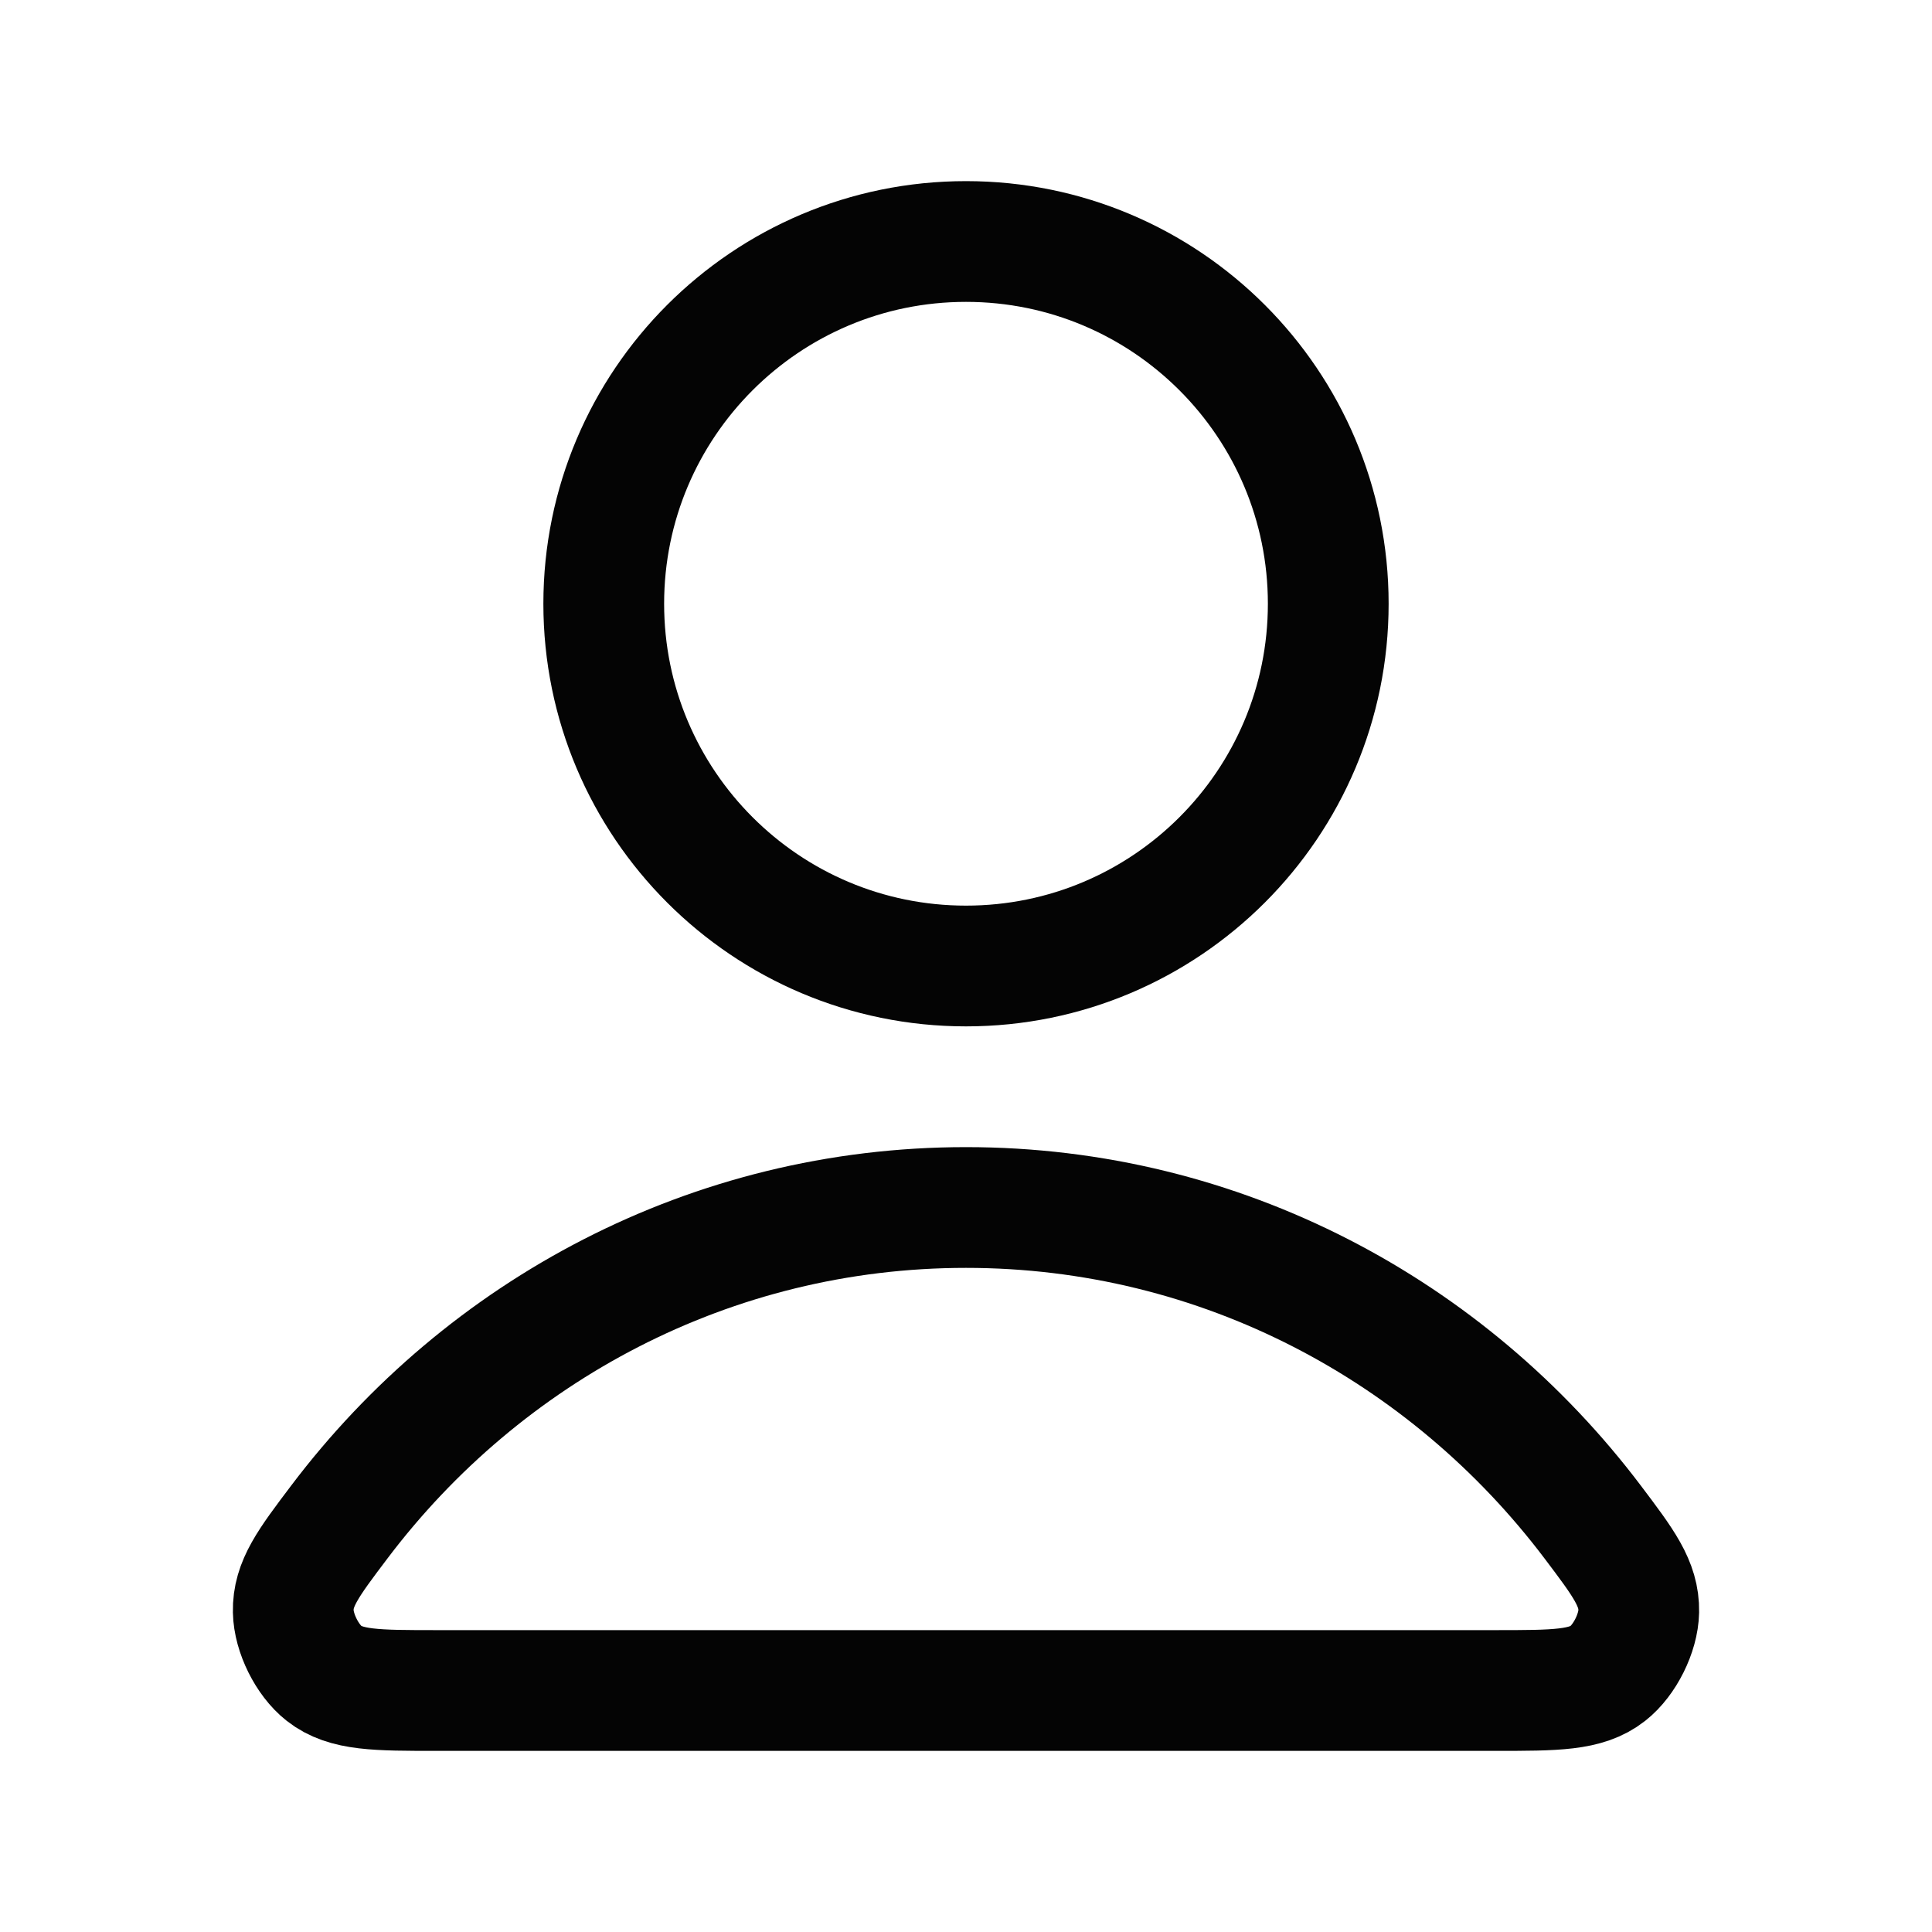
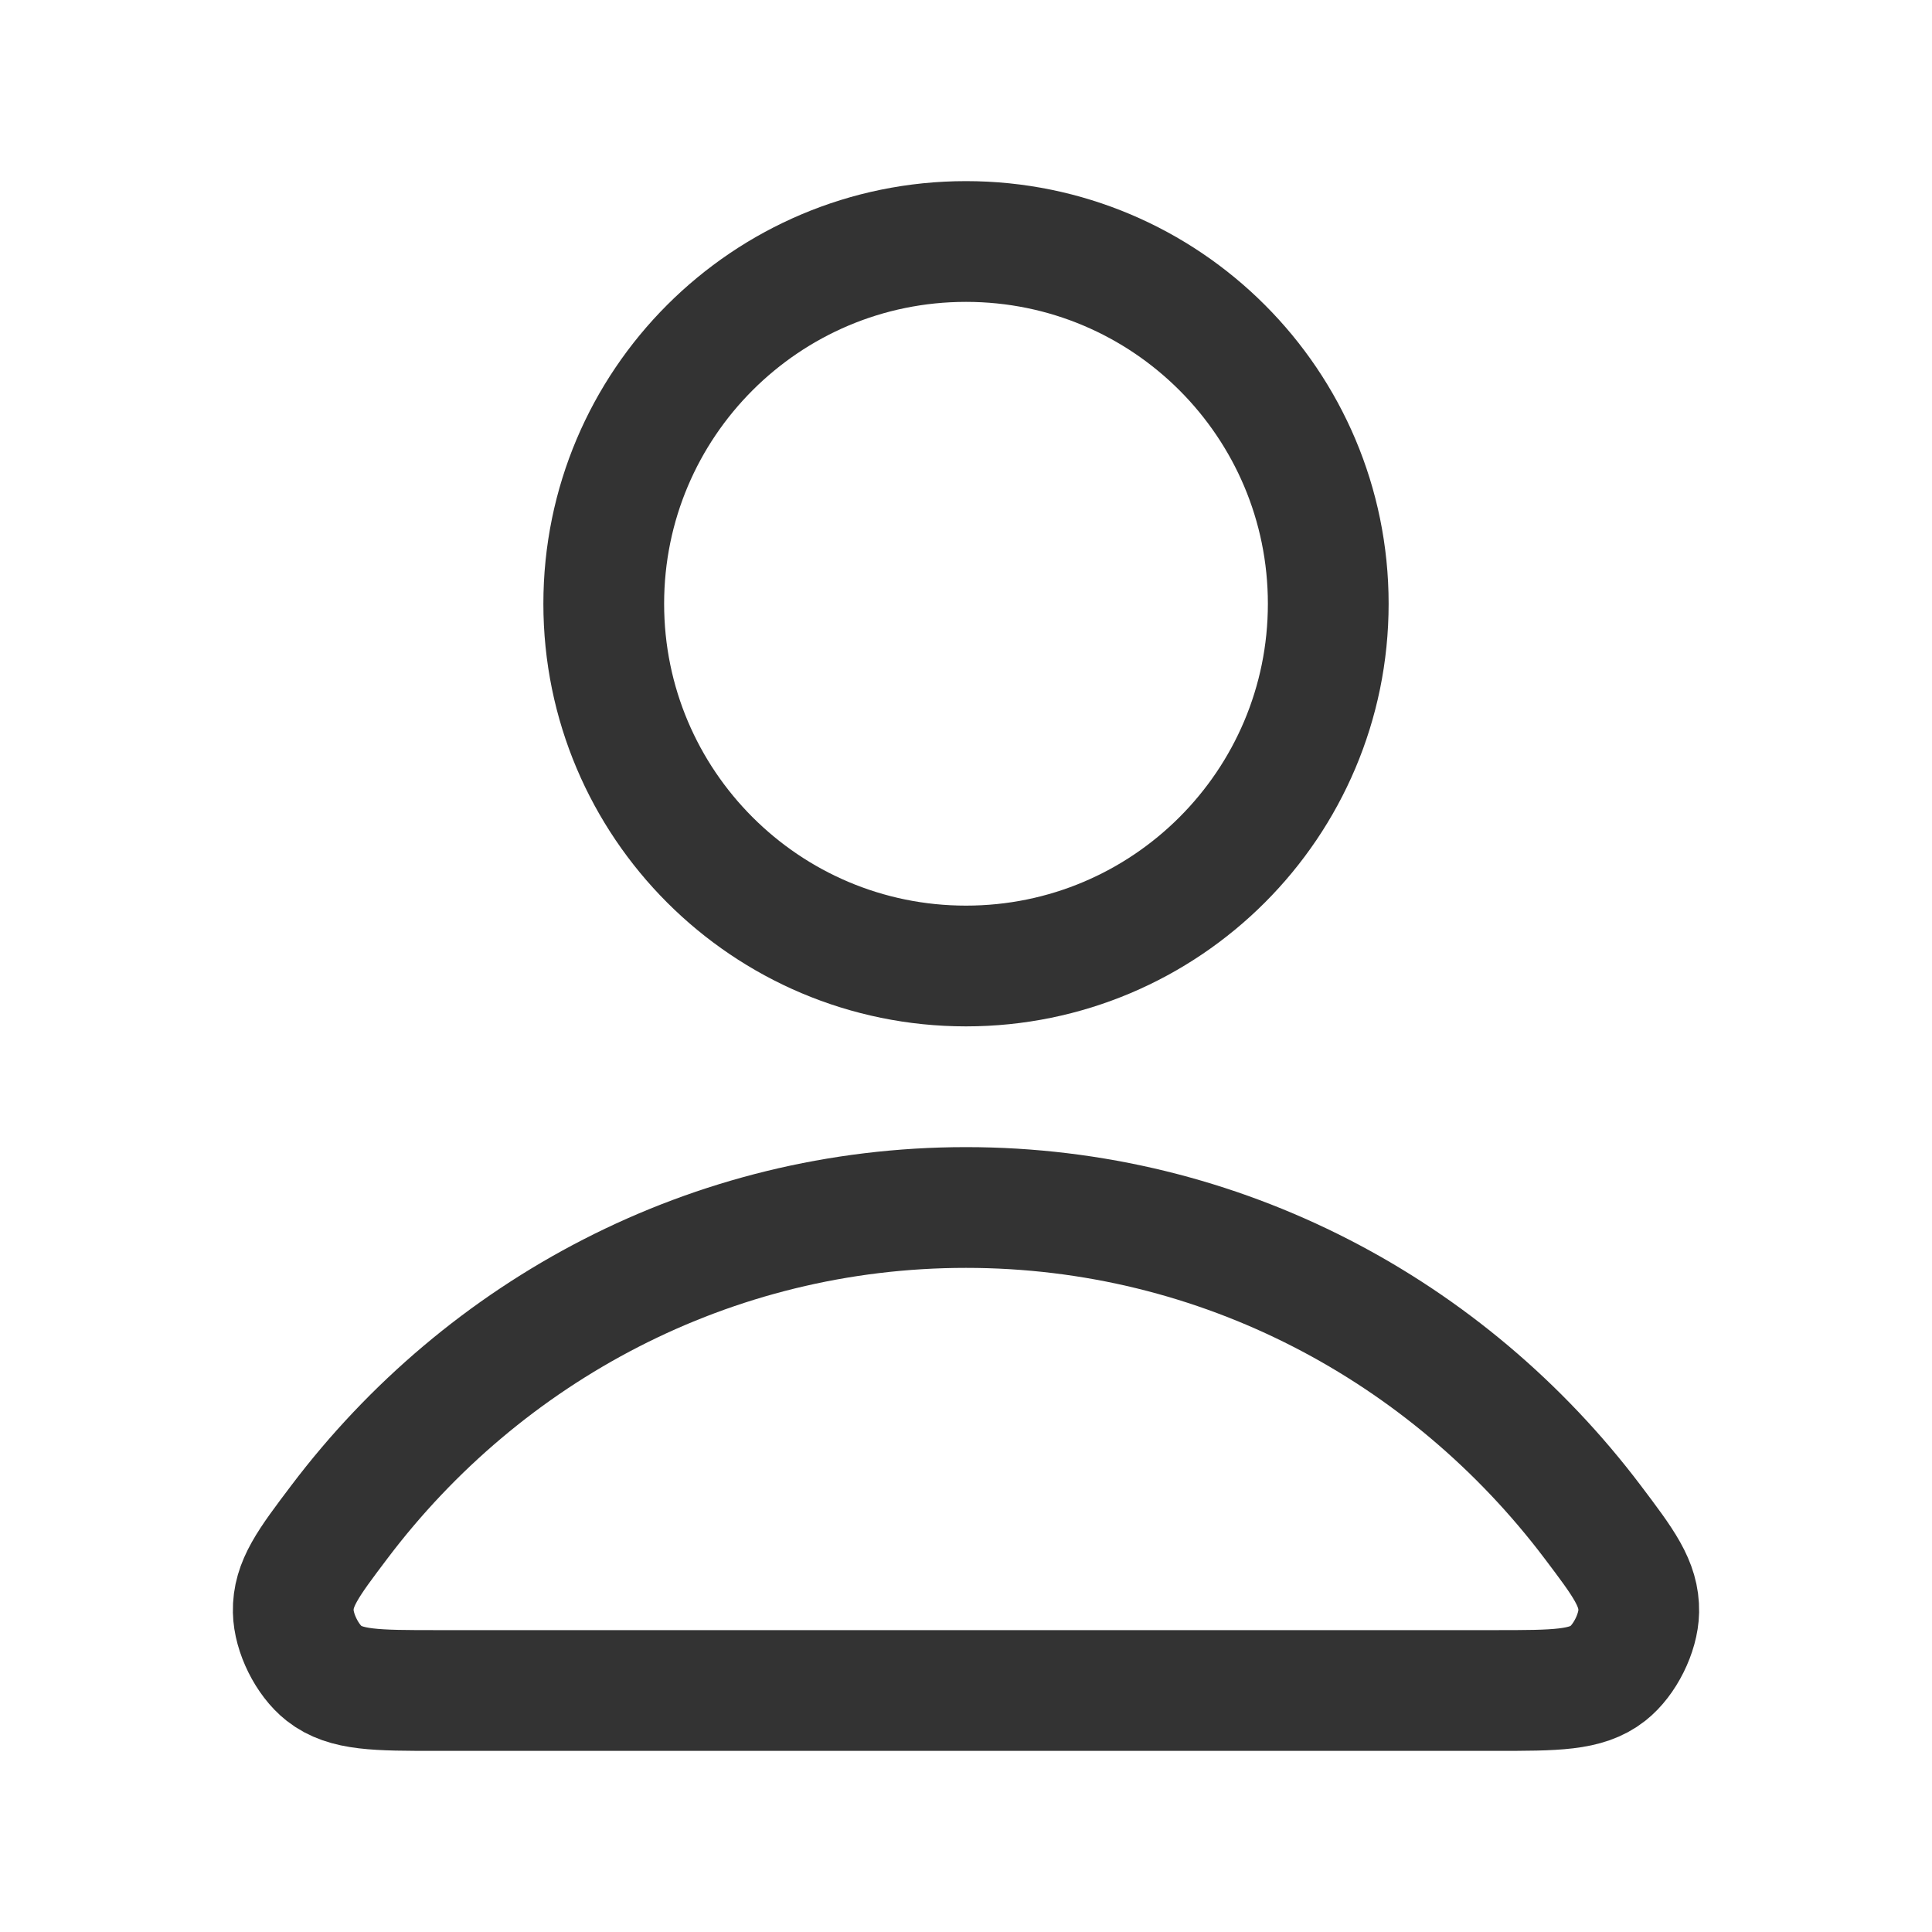
- <svg xmlns="http://www.w3.org/2000/svg" width="24" height="24" viewBox="0 0 24 24" fill="none">
-   <path d="M12 15C8.83 15 6.011 16.531 4.216 18.906C3.83 19.417 3.636 19.673 3.643 20.018C3.648 20.285 3.815 20.622 4.025 20.787C4.297 21 4.674 21 5.427 21H18.573C19.326 21 19.703 21 19.974 20.787C20.184 20.622 20.352 20.285 20.357 20.018C20.363 19.673 20.17 19.417 19.784 18.906C17.989 16.531 15.17 15 12 15Z" stroke="#040404" stroke-width="1.5" stroke-linecap="round" stroke-linejoin="round" />
-   <path d="M12 12C14.485 12 16.5 9.985 16.5 7.5C16.5 5.015 14.485 3 12 3C9.515 3 7.5 5.015 7.5 7.5C7.5 9.985 9.515 12 12 12Z" stroke="#040404" stroke-width="1.5" stroke-linecap="round" stroke-linejoin="round" />
+ <svg xmlns="http://www.w3.org/2000/svg" width="20" height="20" viewBox="0 0 24 24" fill="none">
+   <path d="M12 15C8.83 15 6.011 16.531 4.216 18.906C3.83 19.417 3.636 19.673 3.643 20.018C3.648 20.285 3.815 20.622 4.025 20.787C4.297 21 4.674 21 5.427 21H18.573C19.326 21 19.703 21 19.974 20.787C20.184 20.622 20.352 20.285 20.357 20.018C20.363 19.673 20.17 19.417 19.784 18.906C17.989 16.531 15.17 15 12 15Z" stroke="#333333" stroke-width="1.5" stroke-linecap="round" stroke-linejoin="round" />
+   <path d="M12 12C14.485 12 16.5 9.985 16.5 7.5C16.5 5.015 14.485 3 12 3C9.515 3 7.5 5.015 7.5 7.5C7.5 9.985 9.515 12 12 12Z" stroke="#333333" stroke-width="1.5" stroke-linecap="round" stroke-linejoin="round" />
</svg>
